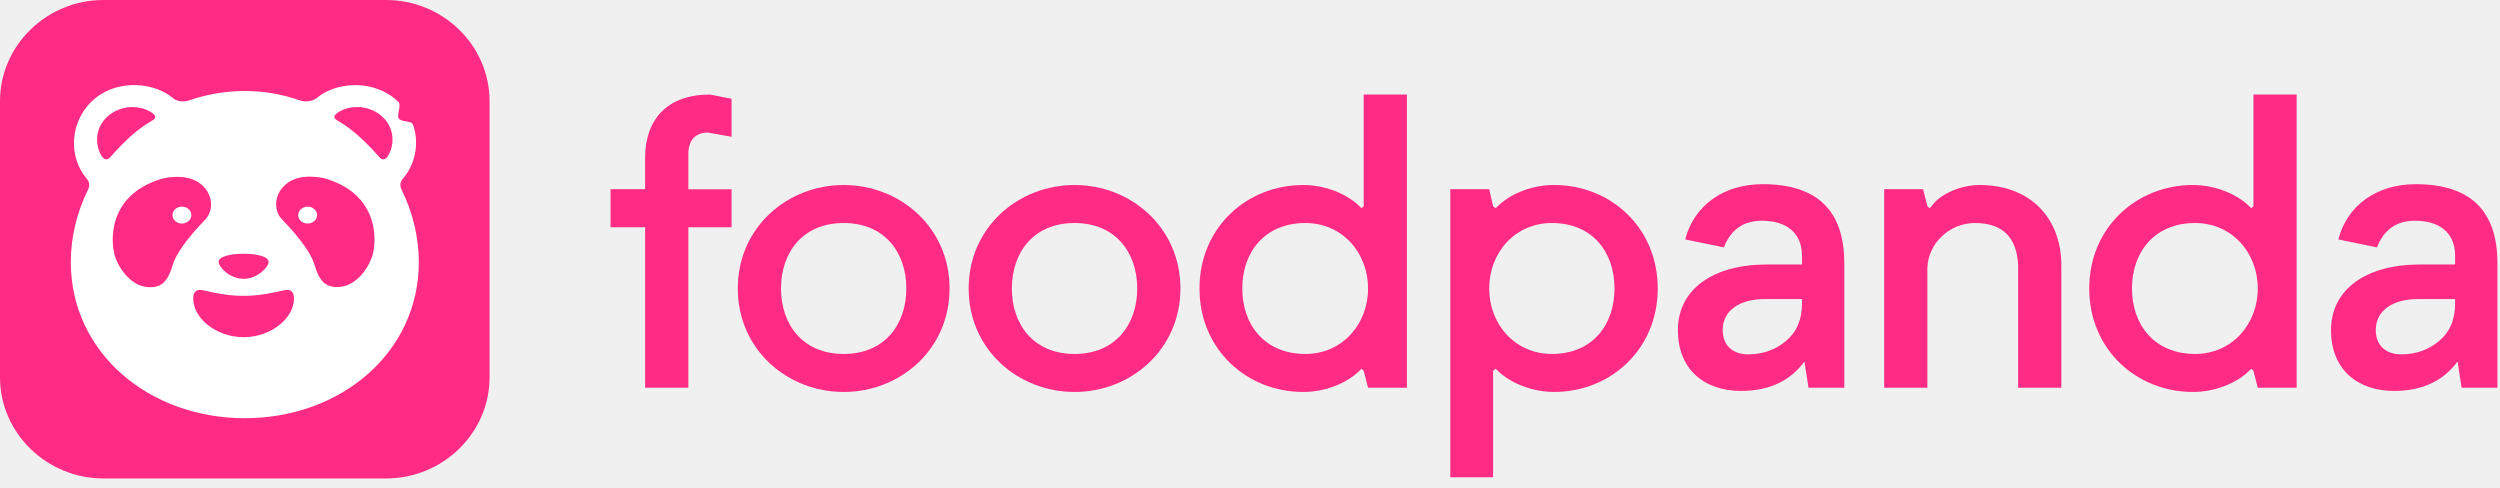
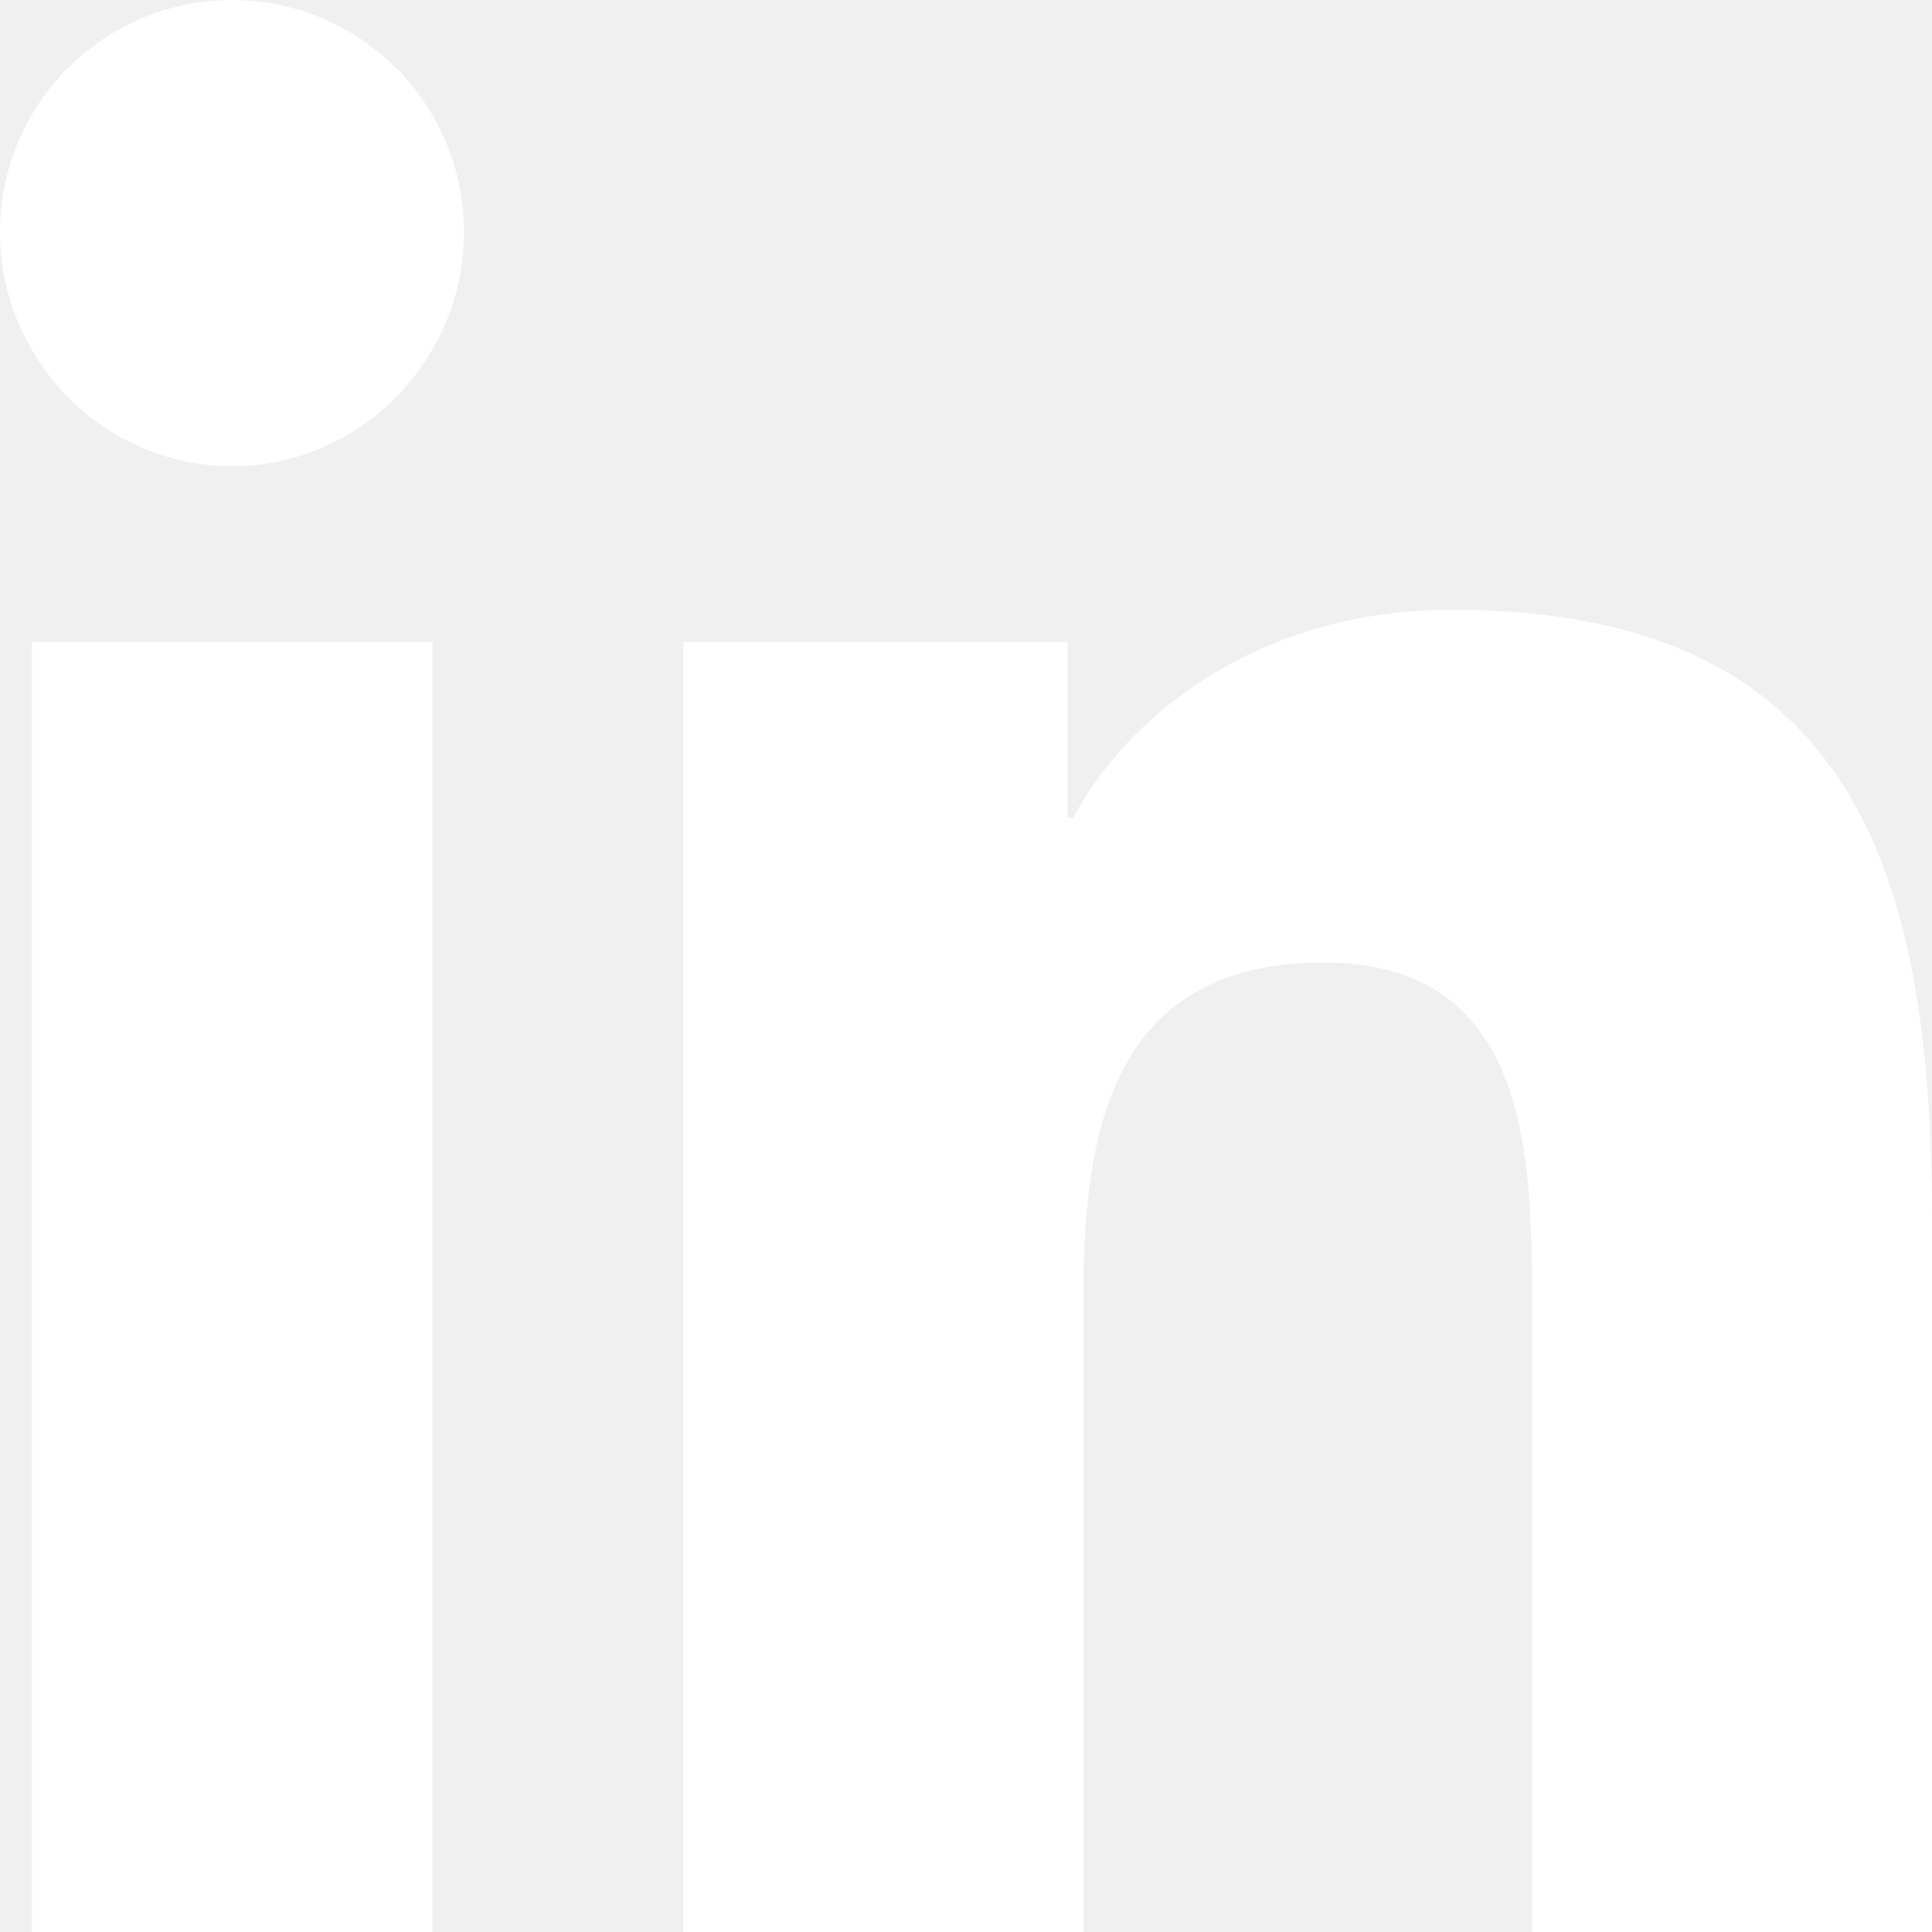
- <svg xmlns="http://www.w3.org/2000/svg" width="164" height="32" viewBox="0 0 164 32" fill="none">
-   <path d="M25.327 31.387H6.789C3.055 31.387 0 28.401 0 24.752V6.635C0 2.986 3.055 0 6.789 0H25.327C29.06 0 32.116 2.986 32.116 6.635V24.752C32.116 28.401 29.06 31.387 25.327 31.387Z" fill="#FF2B85" />
-   <path d="M26.337 12.428C26.335 12.42 26.332 12.414 26.329 12.405C26.142 12.02 26.419 11.735 26.419 11.735H26.418C26.485 11.658 26.547 11.579 26.605 11.497C27.29 10.563 27.487 9.301 27.094 8.176C26.999 7.901 26.32 8.024 26.161 7.772C26.092 7.664 26.119 7.488 26.154 7.305C26.165 7.255 26.175 7.206 26.183 7.156C26.218 6.962 26.237 6.779 26.135 6.681C26.034 6.585 25.927 6.493 25.813 6.407L25.745 6.354C24.995 5.8 24.047 5.544 23.104 5.589C22.28 5.629 21.403 5.891 20.776 6.436L20.774 6.434C20.774 6.434 20.318 6.787 19.717 6.596C19.701 6.591 19.683 6.587 19.667 6.582C19.029 6.366 18.375 6.194 17.705 6.093C17.16 6.012 16.609 5.97 16.058 5.97C14.784 5.97 13.56 6.188 12.417 6.582C12.399 6.587 12.383 6.591 12.366 6.596C11.75 6.79 11.351 6.442 11.351 6.442C10.168 5.421 7.794 5.171 6.241 6.453C4.542 7.855 4.448 10.297 5.702 11.736H5.701C5.701 11.736 5.977 12.022 5.791 12.406V12.408C5.058 13.881 4.645 15.512 4.645 17.193C4.645 23.12 9.755 27.434 16.059 27.434C22.364 27.434 27.474 23.12 27.474 17.193C27.472 15.518 27.063 13.896 26.337 12.428ZM15.982 16.645C16.887 16.645 17.62 16.837 17.62 17.179C17.62 17.52 16.887 18.291 15.982 18.291C15.076 18.291 14.343 17.52 14.343 17.179C14.341 16.837 15.076 16.645 15.982 16.645ZM6.819 10.4C6.762 10.361 6.717 10.308 6.679 10.252C6.663 10.227 6.647 10.203 6.633 10.176C6.358 9.692 6.293 9.098 6.455 8.568C6.778 7.516 7.918 6.903 9.006 7.043C9.291 7.08 9.569 7.165 9.822 7.304C9.925 7.359 10.02 7.431 10.103 7.513C10.135 7.546 10.166 7.581 10.178 7.625C10.195 7.688 10.166 7.758 10.12 7.808C10.076 7.858 10.015 7.892 9.957 7.924C8.917 8.522 8.064 9.377 7.278 10.26C7.152 10.401 7.014 10.533 6.819 10.4ZM9.603 18.825C8.658 18.72 7.837 17.744 7.526 16.763C7.389 16.33 7.06 14.337 8.524 12.895C9.01 12.416 9.693 11.997 10.648 11.717C10.648 11.717 11.062 11.607 11.591 11.602C12.062 11.598 12.626 11.679 13.072 11.997C14.017 12.673 14.03 13.814 13.471 14.398C12.912 14.981 11.643 16.32 11.319 17.416C10.995 18.512 10.547 18.931 9.603 18.825ZM15.994 22.119C15.99 22.119 15.985 22.119 15.98 22.119C15.975 22.119 15.97 22.119 15.966 22.119C14.146 22.108 12.675 20.851 12.675 19.589C12.675 19.153 12.871 18.928 13.357 19.047C13.638 19.116 14.792 19.401 15.845 19.406C15.893 19.406 15.956 19.406 15.977 19.406C15.977 19.406 15.978 19.406 15.98 19.406C15.982 19.406 15.983 19.406 15.983 19.406C16.004 19.406 16.067 19.406 16.115 19.406C17.166 19.401 18.322 19.116 18.603 19.047C19.089 18.929 19.285 19.153 19.285 19.589C19.285 20.851 17.814 22.108 15.994 22.119ZM24.436 16.75C24.127 17.733 23.305 18.709 22.359 18.813C21.414 18.919 20.966 18.498 20.642 17.402C20.32 16.307 19.051 14.966 18.491 14.384C17.932 13.802 17.943 12.659 18.889 11.983C19.334 11.665 19.898 11.584 20.371 11.589C20.901 11.593 21.314 11.703 21.314 11.703C22.267 11.984 22.951 12.403 23.437 12.881C24.901 14.325 24.573 16.317 24.436 16.75ZM25.484 10.175C25.47 10.201 25.454 10.226 25.438 10.251C25.4 10.308 25.356 10.359 25.298 10.398C25.103 10.532 24.965 10.4 24.84 10.257C24.053 9.374 23.201 8.519 22.16 7.921C22.102 7.887 22.041 7.855 21.997 7.805C21.953 7.755 21.922 7.685 21.94 7.622C21.951 7.578 21.983 7.543 22.014 7.51C22.097 7.428 22.192 7.356 22.296 7.3C22.548 7.164 22.828 7.077 23.112 7.04C24.2 6.899 25.34 7.513 25.662 8.565C25.824 9.098 25.757 9.691 25.484 10.175Z" fill="white" />
-   <path d="M11.934 14.665C12.275 14.665 12.553 14.416 12.553 14.111C12.553 13.805 12.275 13.556 11.934 13.556C11.592 13.556 11.315 13.805 11.315 14.111C11.315 14.418 11.592 14.665 11.934 14.665Z" fill="white" />
-   <path d="M20.183 13.556C19.842 13.556 19.564 13.805 19.564 14.111C19.564 14.416 19.84 14.665 20.183 14.665C20.526 14.665 20.803 14.416 20.803 14.111C20.803 13.805 20.525 13.556 20.183 13.556Z" fill="white" />
-   <path d="M40.053 12.413H42.32V10.358C42.32 7.864 43.738 6.202 46.573 6.202L47.991 6.479V8.973L46.431 8.696C45.58 8.696 45.156 9.25 45.156 10.082V12.414H47.991V14.908H45.156V25.437H42.322V14.908H40.053V12.413Z" fill="#FF2B85" />
-   <path d="M55.345 12.136C59.031 12.136 62.291 14.907 62.291 18.925C62.291 22.943 59.031 25.713 55.345 25.713C51.659 25.713 48.399 22.943 48.399 18.925C48.399 14.907 51.659 12.136 55.345 12.136ZM55.345 23.219C58.038 23.219 59.456 21.279 59.456 18.925C59.456 16.569 58.038 14.63 55.345 14.63C52.652 14.63 51.234 16.57 51.234 18.925C51.234 21.279 52.652 23.219 55.345 23.219Z" fill="#FF2B85" />
-   <path d="M70.49 12.136C74.175 12.136 77.436 14.907 77.436 18.925C77.436 22.943 74.175 25.713 70.49 25.713C66.804 25.713 63.544 22.943 63.544 18.925C63.544 14.907 66.804 12.136 70.49 12.136ZM70.49 23.219C73.183 23.219 74.601 21.279 74.601 18.925C74.601 16.569 73.183 14.63 70.49 14.63C67.796 14.63 66.378 16.57 66.378 18.925C66.378 21.279 67.796 23.219 70.49 23.219Z" fill="#FF2B85" />
-   <path d="M92.296 25.435H89.744L89.46 24.327L89.319 24.189L89.177 24.327C88.328 25.159 86.909 25.713 85.492 25.713C81.806 25.713 78.687 22.943 78.687 18.925C78.687 14.907 81.806 12.136 85.492 12.136C86.881 12.136 88.326 12.691 89.177 13.522L89.319 13.66L89.46 13.522V6.202H92.294V25.435H92.296ZM85.633 14.63C82.939 14.63 81.493 16.57 81.493 18.925C81.493 21.279 82.939 23.219 85.633 23.219C88.043 23.219 89.744 21.279 89.744 18.925C89.744 16.569 88.043 14.63 85.633 14.63Z" fill="#FF2B85" />
-   <path d="M95.138 12.413H97.691L97.946 13.521L98.116 13.659L98.257 13.521C99.109 12.689 100.525 12.135 101.943 12.135C105.629 12.135 108.748 14.905 108.748 18.923C108.748 22.941 105.629 25.712 101.943 25.712C100.554 25.712 99.109 25.157 98.257 24.326L98.116 24.188L97.946 24.326V31.308H95.14V12.413H95.138ZM101.802 23.219C104.495 23.219 105.913 21.279 105.913 18.925C105.913 16.569 104.495 14.63 101.802 14.63C99.391 14.63 97.691 16.57 97.691 18.925C97.691 21.279 99.391 23.219 101.802 23.219Z" fill="#FF2B85" />
-   <path d="M115.889 17.351H118.211V16.777C118.211 15.212 117.116 14.481 115.595 14.481C114.368 14.481 113.54 15.056 113.086 16.229L110.552 15.707C111.112 13.49 113.061 12.082 115.622 12.082C119.198 12.082 120.986 13.803 120.986 17.272V25.435H118.638L118.371 23.714C117.437 24.991 116.049 25.645 114.207 25.645C111.832 25.645 110.07 24.262 110.07 21.655C110.07 18.968 112.392 17.351 115.889 17.351ZM114.688 23.245C115.622 23.245 116.449 22.958 117.143 22.384C117.864 21.783 118.211 20.975 118.211 19.905V19.618H115.783C114.074 19.618 113.007 20.401 113.007 21.653C113.007 22.592 113.594 23.245 114.688 23.245Z" fill="#FF2B85" />
-   <path d="M123.602 12.413H126.154L126.436 13.521L126.578 13.659L126.719 13.521C127.286 12.689 128.704 12.135 129.838 12.135C133.239 12.135 135.224 14.351 135.224 17.399V25.434H132.39V17.401C132.304 15.627 131.426 14.63 129.555 14.63C127.883 14.63 126.494 15.96 126.436 17.567V25.435H123.602V12.413Z" fill="#FF2B85" />
-   <path d="M150.661 25.435H148.109L147.827 24.327L147.685 24.189L147.544 24.327C146.693 25.159 145.276 25.713 143.858 25.713C140.173 25.713 137.054 22.943 137.054 18.925C137.054 14.907 140.173 12.136 143.858 12.136C145.248 12.136 146.693 12.691 147.544 13.522L147.685 13.66L147.827 13.522V6.202H150.661V25.435ZM143.998 14.63C141.305 14.63 139.858 16.57 139.858 18.925C139.858 21.279 141.305 23.219 143.998 23.219C146.409 23.219 148.109 21.279 148.109 18.925C148.109 16.569 146.409 14.63 143.998 14.63Z" fill="#FF2B85" />
-   <path d="M158.733 17.351H161.055V16.777C161.055 15.212 159.961 14.481 158.439 14.481C157.212 14.481 156.384 15.056 155.93 16.229L153.396 15.707C153.956 13.49 155.905 12.082 158.466 12.082C162.042 12.082 163.831 13.803 163.831 17.272V25.435H161.482L161.215 23.714C160.281 24.991 158.893 25.645 157.051 25.645C154.676 25.645 152.915 24.262 152.915 21.655C152.915 18.968 155.236 17.351 158.733 17.351ZM157.533 23.245C158.466 23.245 159.294 22.958 159.988 22.384C160.709 21.783 161.055 20.975 161.055 19.905V19.618H158.627C156.918 19.618 155.851 20.401 155.851 21.653C155.851 22.592 156.438 23.245 157.533 23.245Z" fill="#FF2B85" />
+ <svg xmlns="http://www.w3.org/2000/svg" width="24" height="24" viewBox="0 0 24 24" fill="none">
+   <path d="M5.373 24H0.397V7.977H5.373V24ZM2.882 5.791C1.291 5.791 0 4.473 0 2.882C0 2.117 0.304 1.384 0.844 0.844C1.385 0.304 2.118 0 2.882 0C3.646 0 4.379 0.304 4.92 0.844C5.46 1.384 5.764 2.117 5.764 2.882C5.764 4.473 4.473 5.791 2.882 5.791ZM23.996 24H19.031V16.2C19.031 14.341 18.993 11.957 16.444 11.957C13.857 11.957 13.46 13.977 13.46 16.066V24H8.489V7.977H13.261V10.162H13.331C13.995 8.903 15.618 7.575 18.038 7.575C23.074 7.575 24 10.891 24 15.198V24H23.996Z" fill="white" />
</svg>
